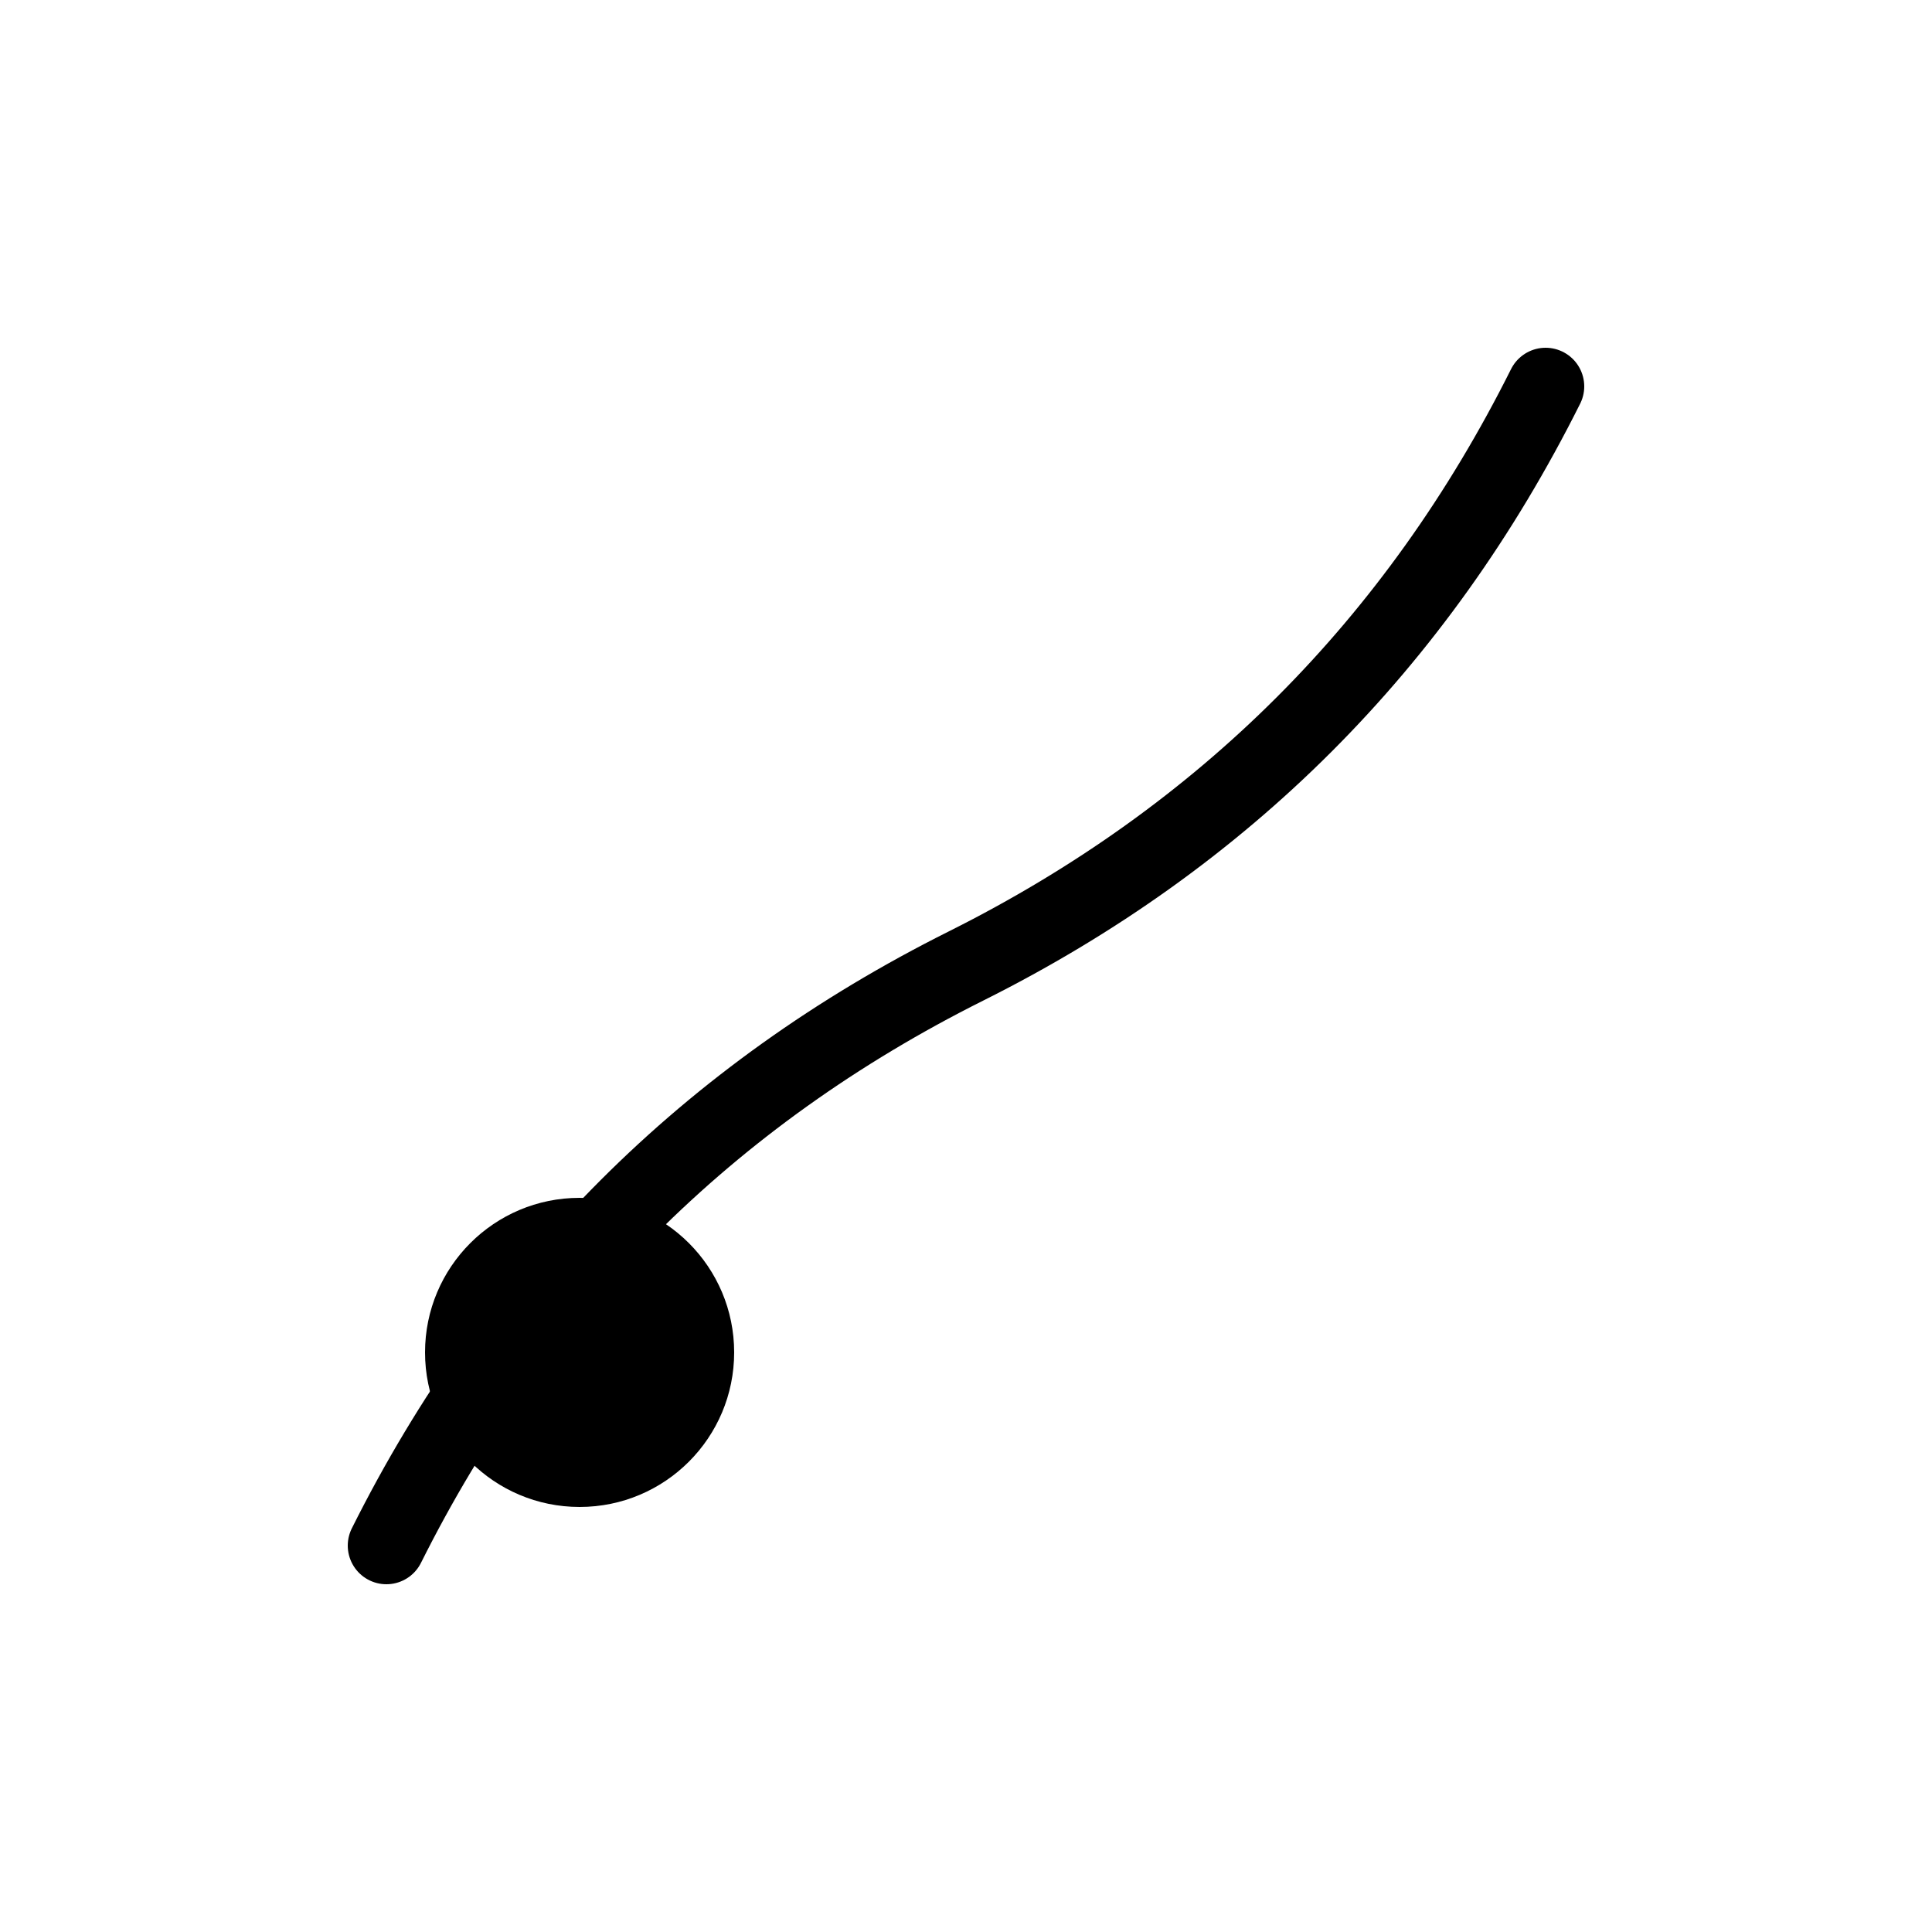
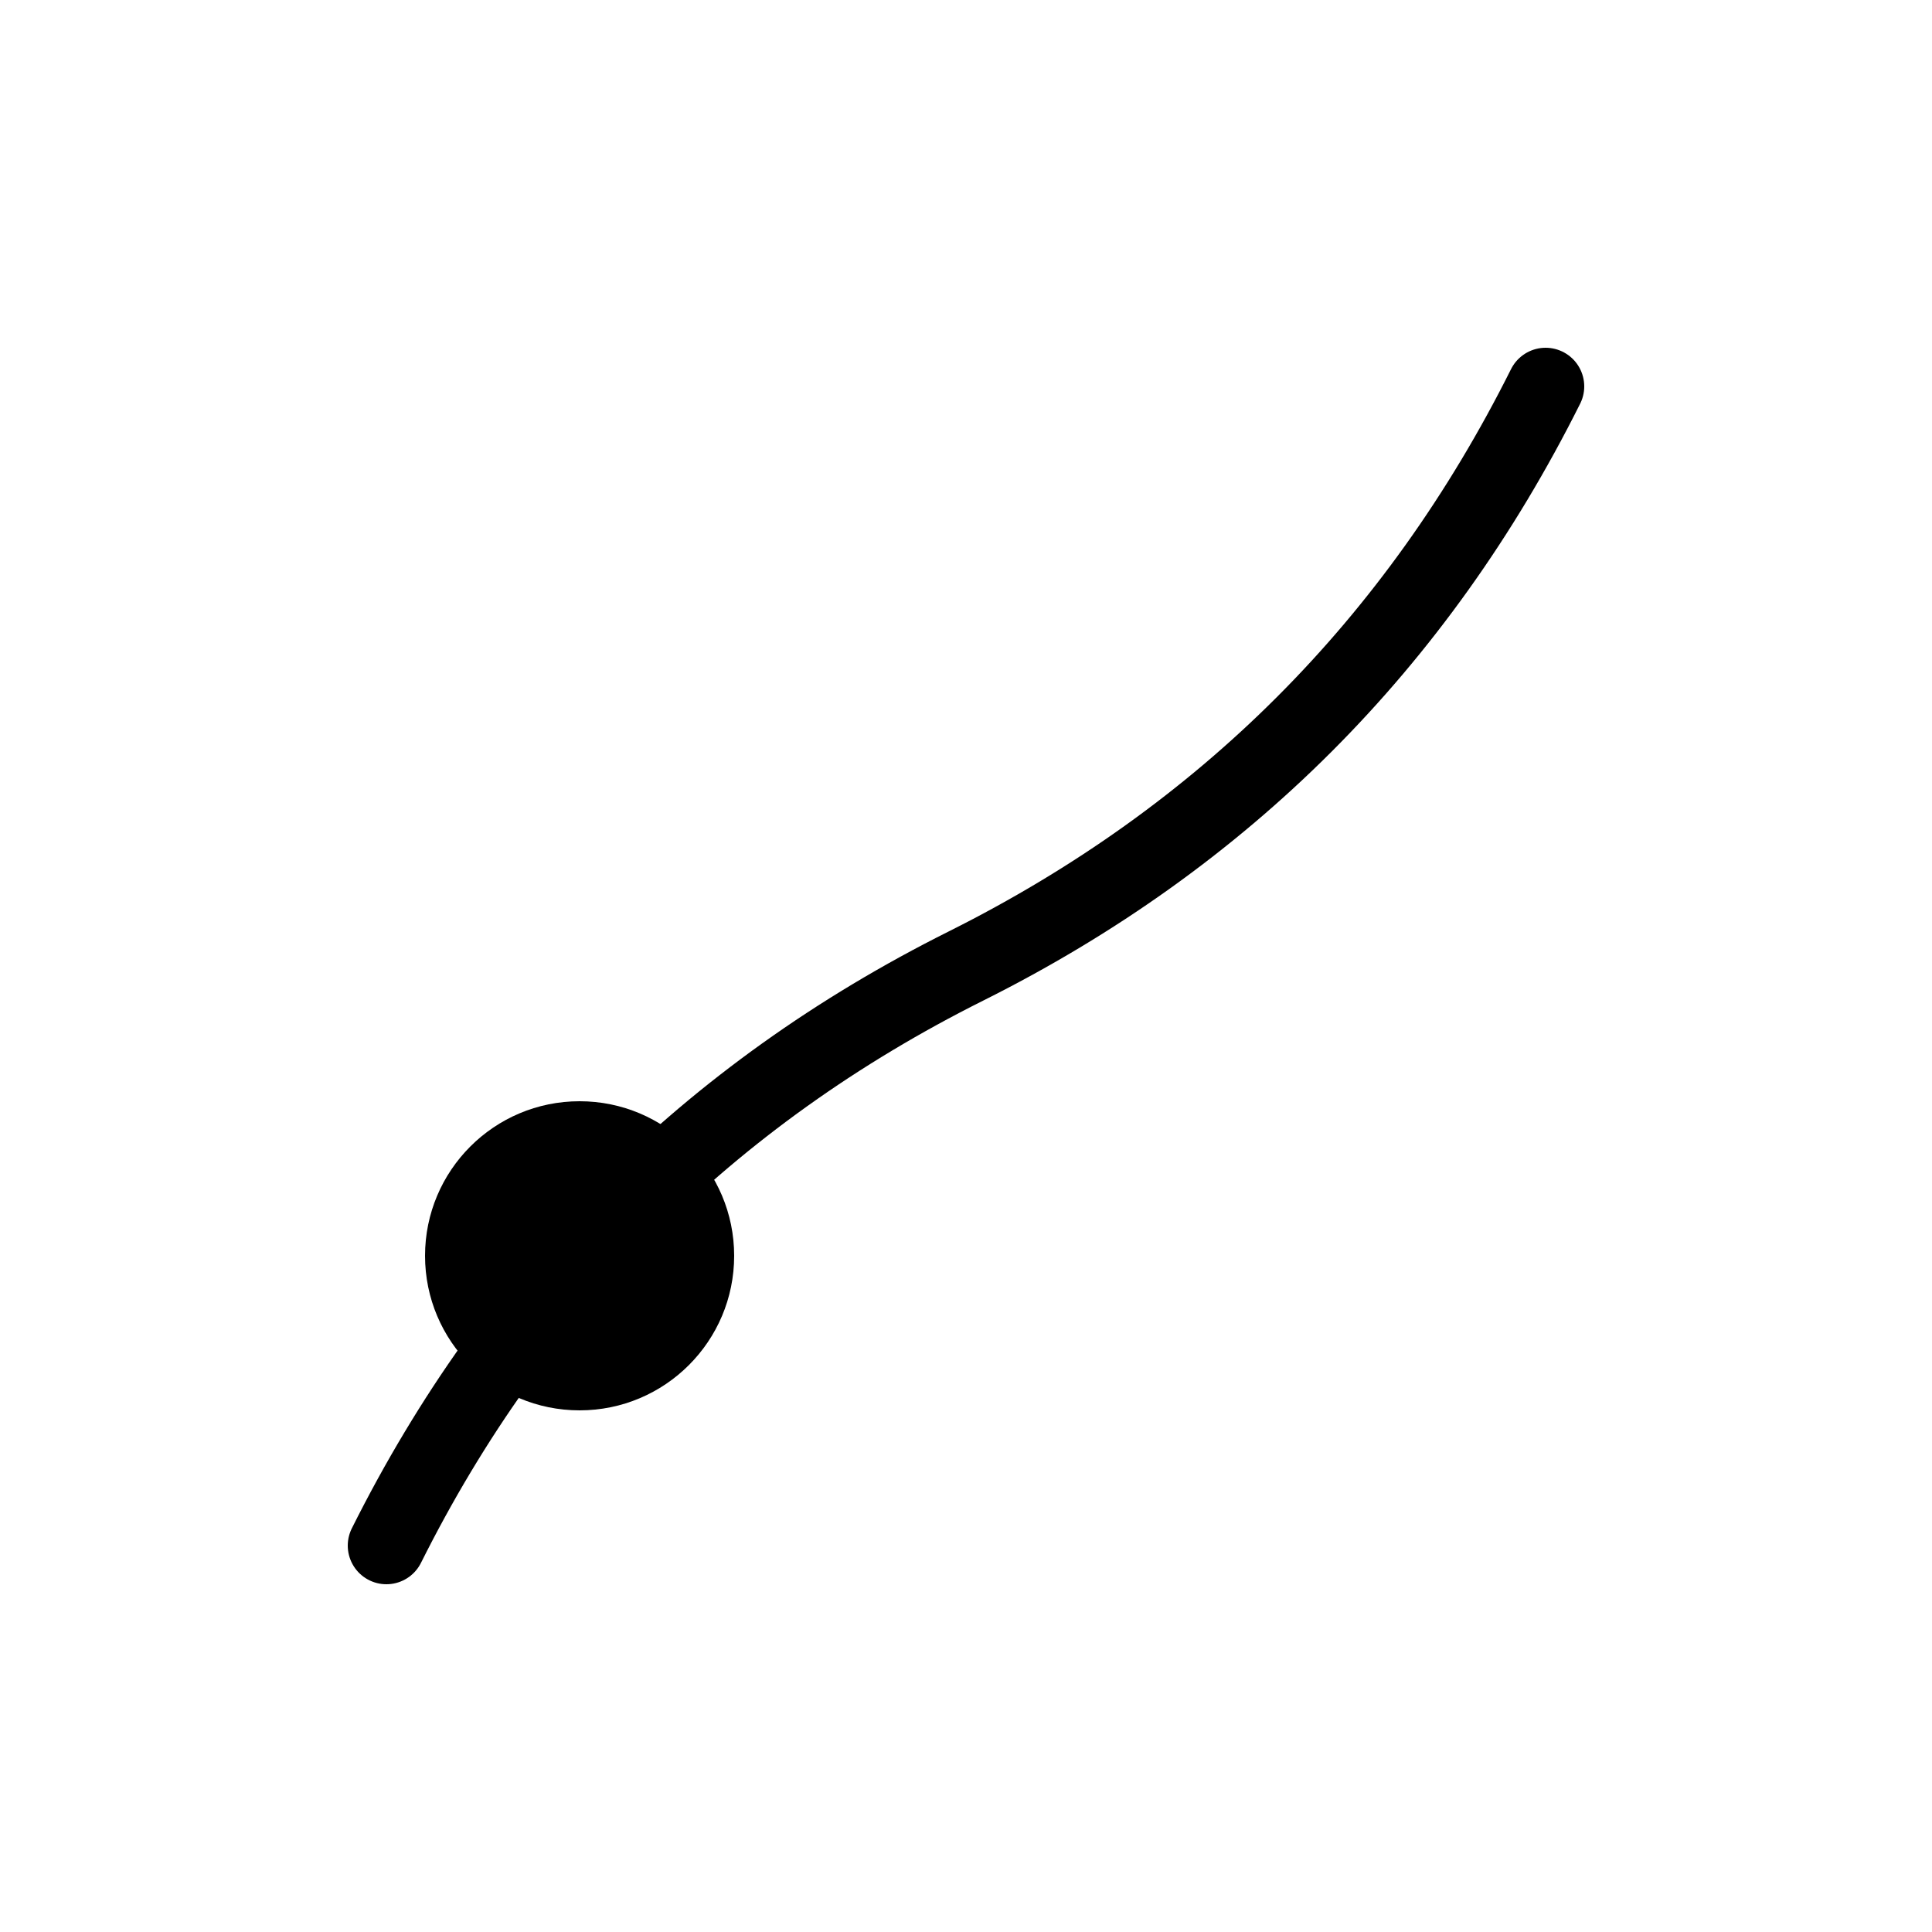
- <svg xmlns="http://www.w3.org/2000/svg" width="100" height="100" viewBox="0 0 100 100">
-   <path d="M20,80 Q30,60 50,50 T80,20" stroke="currentColor" stroke-width="4" fill="none" stroke-linecap="round" />
-   <circle cx="30" cy="70" r="8" fill="currentColor" />
+ <svg xmlns="http://www.w3.org/2000/svg" width="80" height="80" viewBox="0 0 100 100" version="1.1" id="svg1">
+   <defs id="defs1" />
+   <path d="M20,80 Q30,60 50,50 T80,20" stroke="currentColor" stroke-width="4" fill="none" stroke-linecap="round" id="path1" />
+   <circle cx="30" cy="65" r="8" fill="currentColor" id="circle1" />
</svg>
